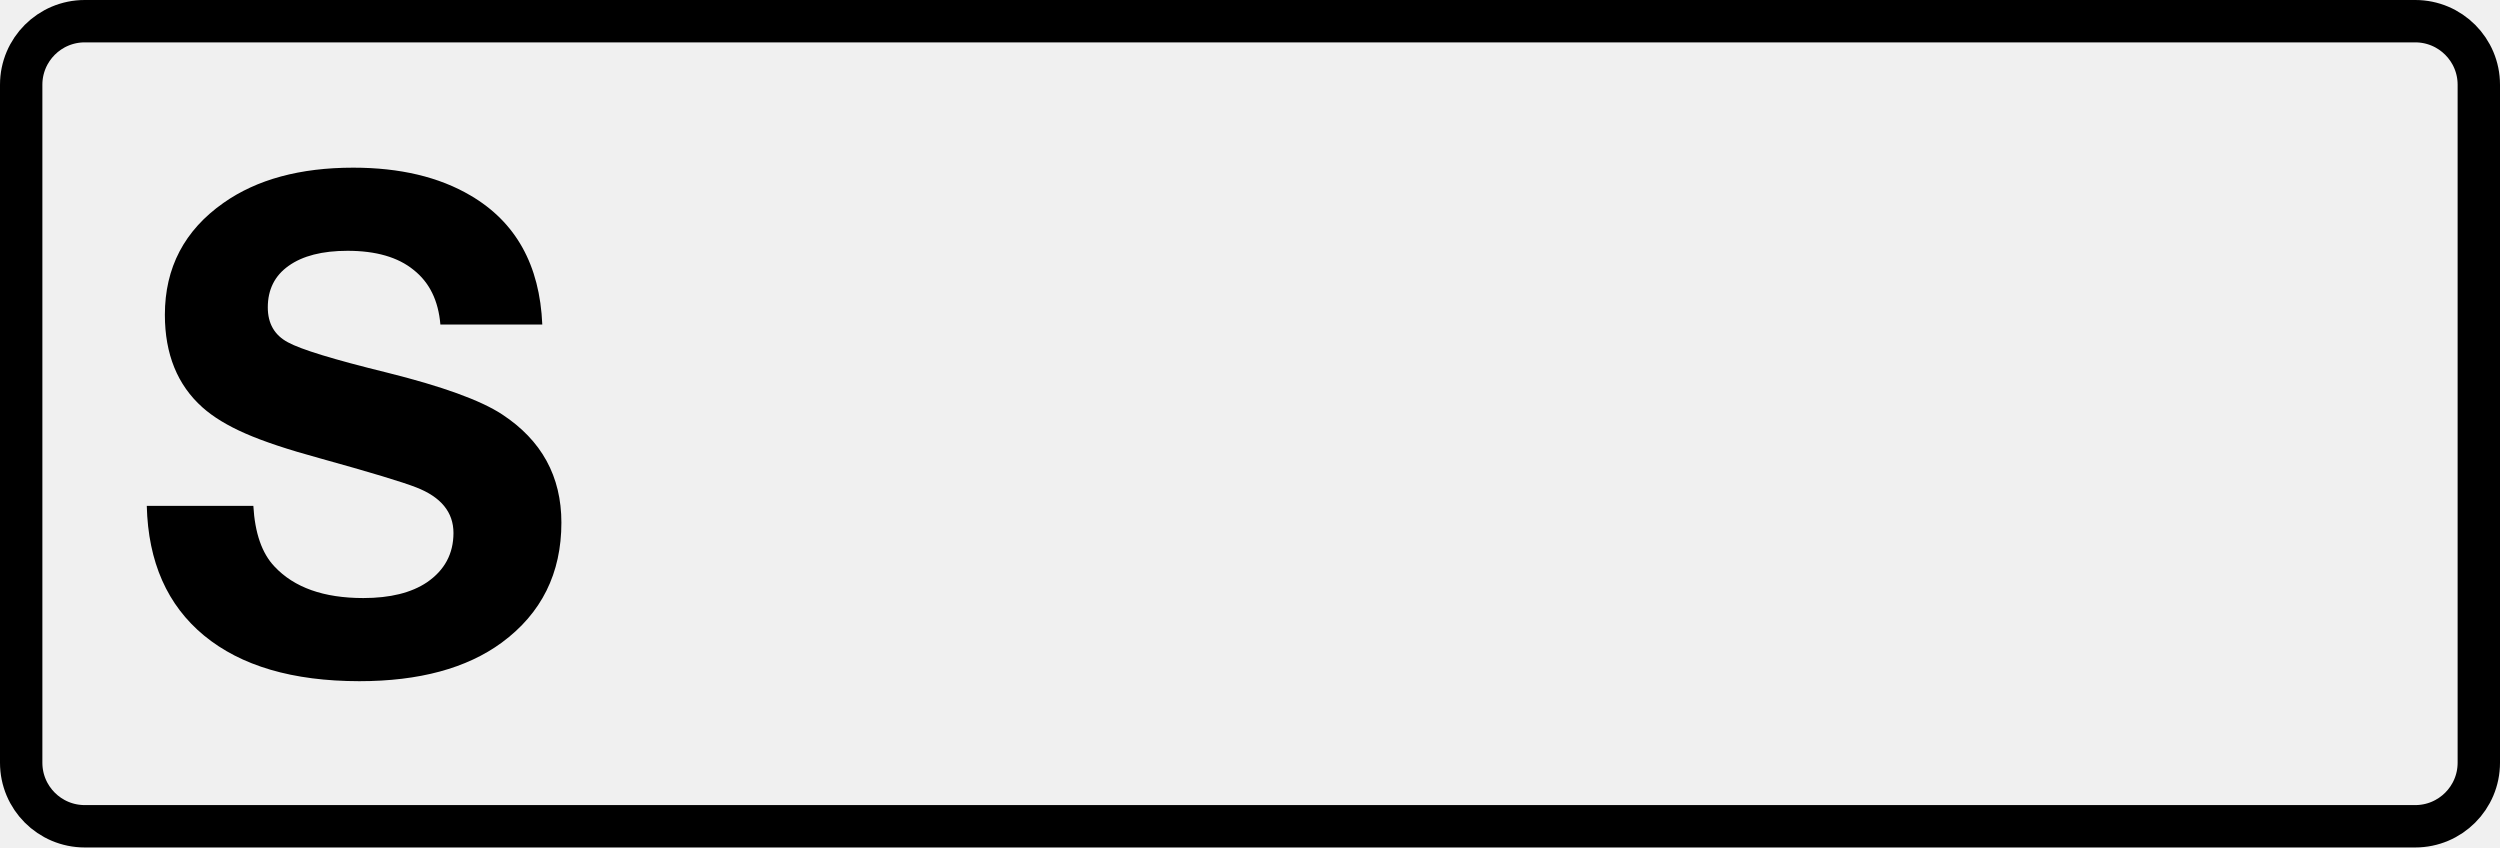
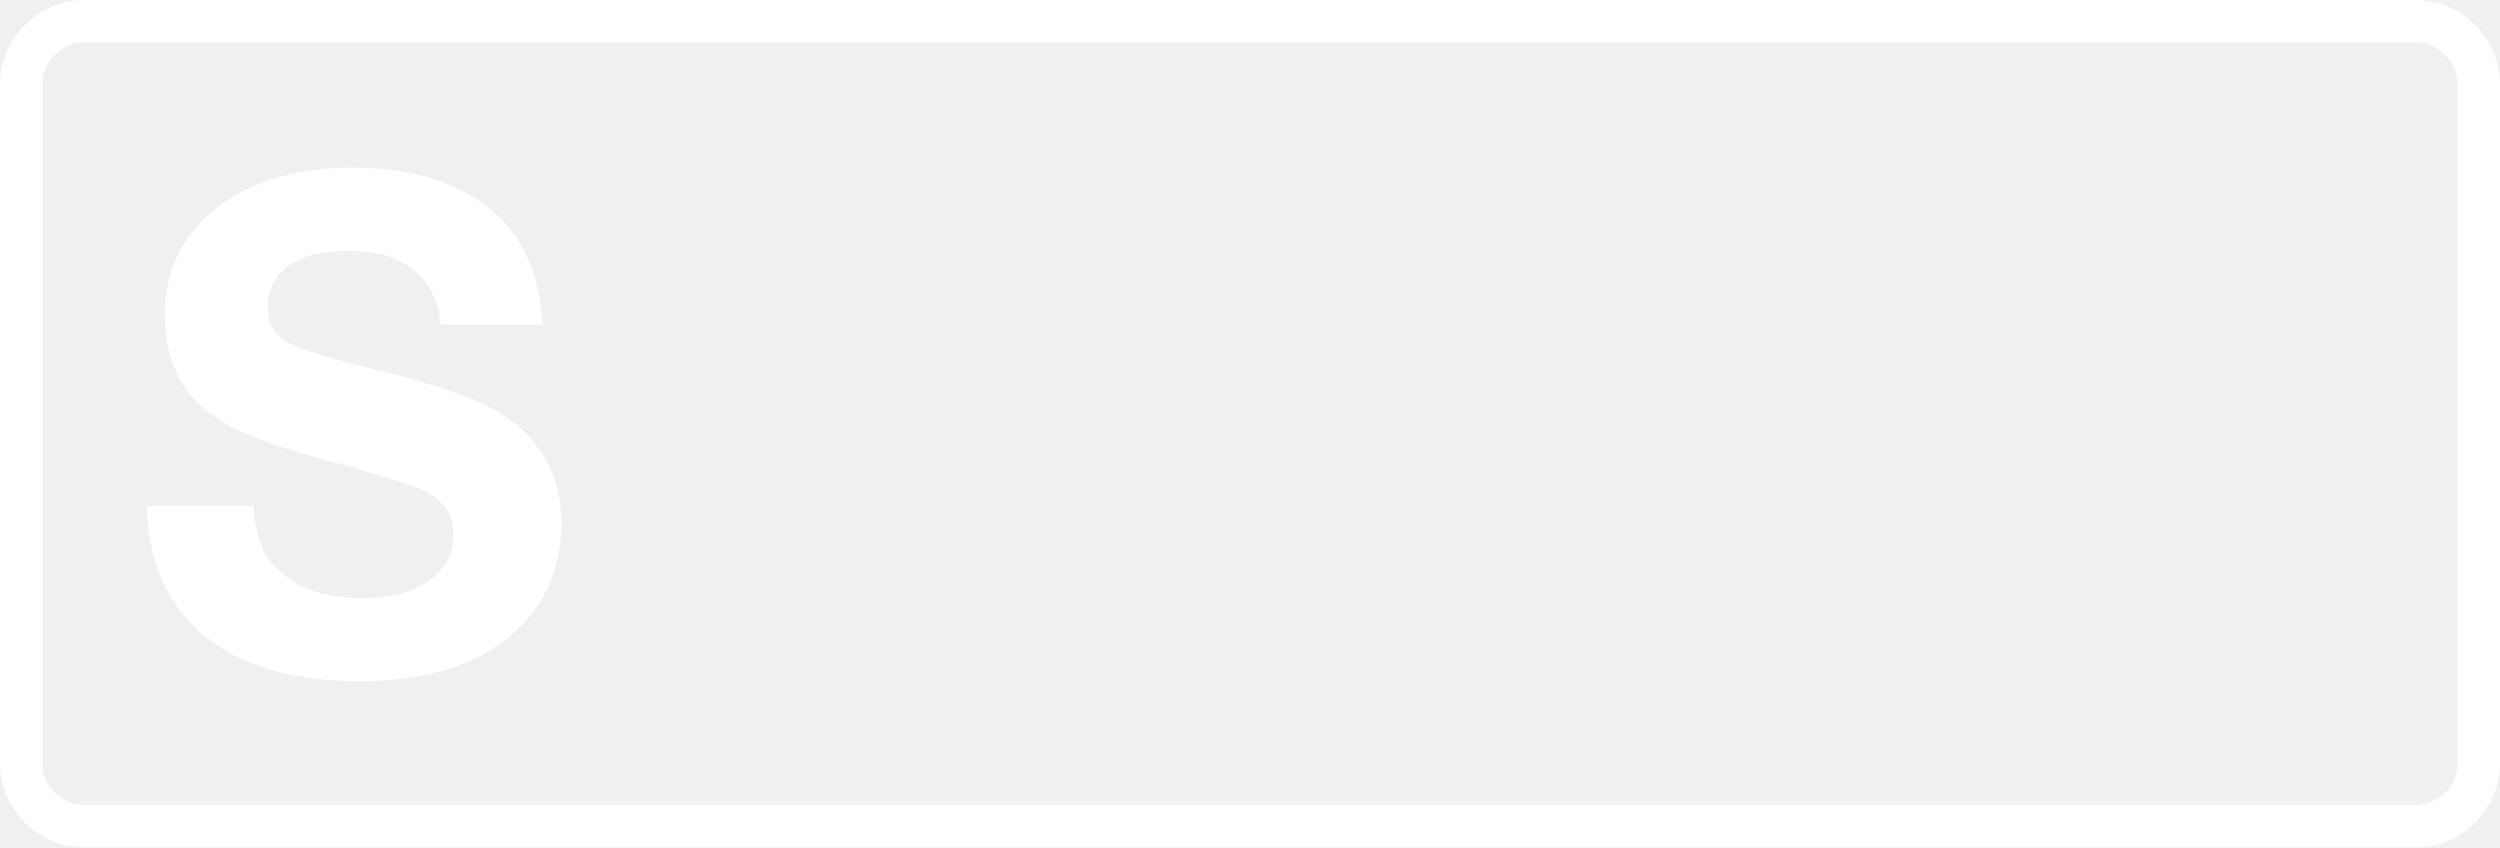
<svg xmlns="http://www.w3.org/2000/svg" class="color-immutable" width="59" height="20" fill="none" viewBox="0 0 59 20">
  <g clip-path="url(#a)">
-     <path stroke="#000" d="M.5 2A1.5 1.5 0 0 1 2 .5h55A1.5 1.5 0 0 1 58.5 2v16a1.5 1.5 0 0 1-1.5 1.5H2A1.5 1.5 0 0 1 .5 18z" />
-     <path fill="#000" d="M12.798 7.659h-2.405q-.07-.846-.633-1.29-.553-.45-1.558-.45-.894 0-1.392.356-.49.348-.49.98 0 .57.474.823.459.253 2.326.712 1.97.49 2.729.989 1.4.918 1.4 2.555 0 1.795-1.408 2.832-1.242.91-3.362.91Q6.122 16.074 4.817 15q-1.305-1.077-1.353-3.062h2.515q.055.966.499 1.432.696.744 2.096.744.95 0 1.503-.372.624-.428.625-1.163 0-.735-.878-1.076-.483-.19-2.278-.688-1.125-.307-1.756-.585-.633-.277-1.013-.617-.885-.791-.886-2.183 0-1.67 1.384-2.642 1.18-.831 3.062-.831 1.653 0 2.768.657 1.605.94 1.693 3.045" />
+     <path stroke="#fff" d="M.5 2A1.5 1.5 0 0 1 2 .5h55A1.5 1.5 0 0 1 58.5 2v16a1.5 1.5 0 0 1-1.5 1.5H2A1.5 1.5 0 0 1 .5 18z" />
+     <path fill="#fff" d="M12.798 7.659h-2.405q-.07-.846-.633-1.29-.553-.45-1.558-.45-.894 0-1.392.356-.49.348-.49.98 0 .57.474.823.459.253 2.326.712 1.97.49 2.729.989 1.4.918 1.4 2.555 0 1.795-1.408 2.832-1.242.91-3.362.91Q6.122 16.074 4.817 15q-1.305-1.077-1.353-3.062h2.515q.055.966.499 1.432.696.744 2.096.744.95 0 1.503-.372.624-.428.625-1.163 0-.735-.878-1.076-.483-.19-2.278-.688-1.125-.307-1.756-.585-.633-.277-1.013-.617-.885-.791-.886-2.183 0-1.67 1.384-2.642 1.18-.831 3.062-.831 1.653 0 2.768.657 1.605.94 1.693 3.045" />
  </g>
  <defs>
    <clipPath id="a">
      <path fill="#fff" d="M0 0h59v20H0z" />
    </clipPath>
  </defs>
</svg>
